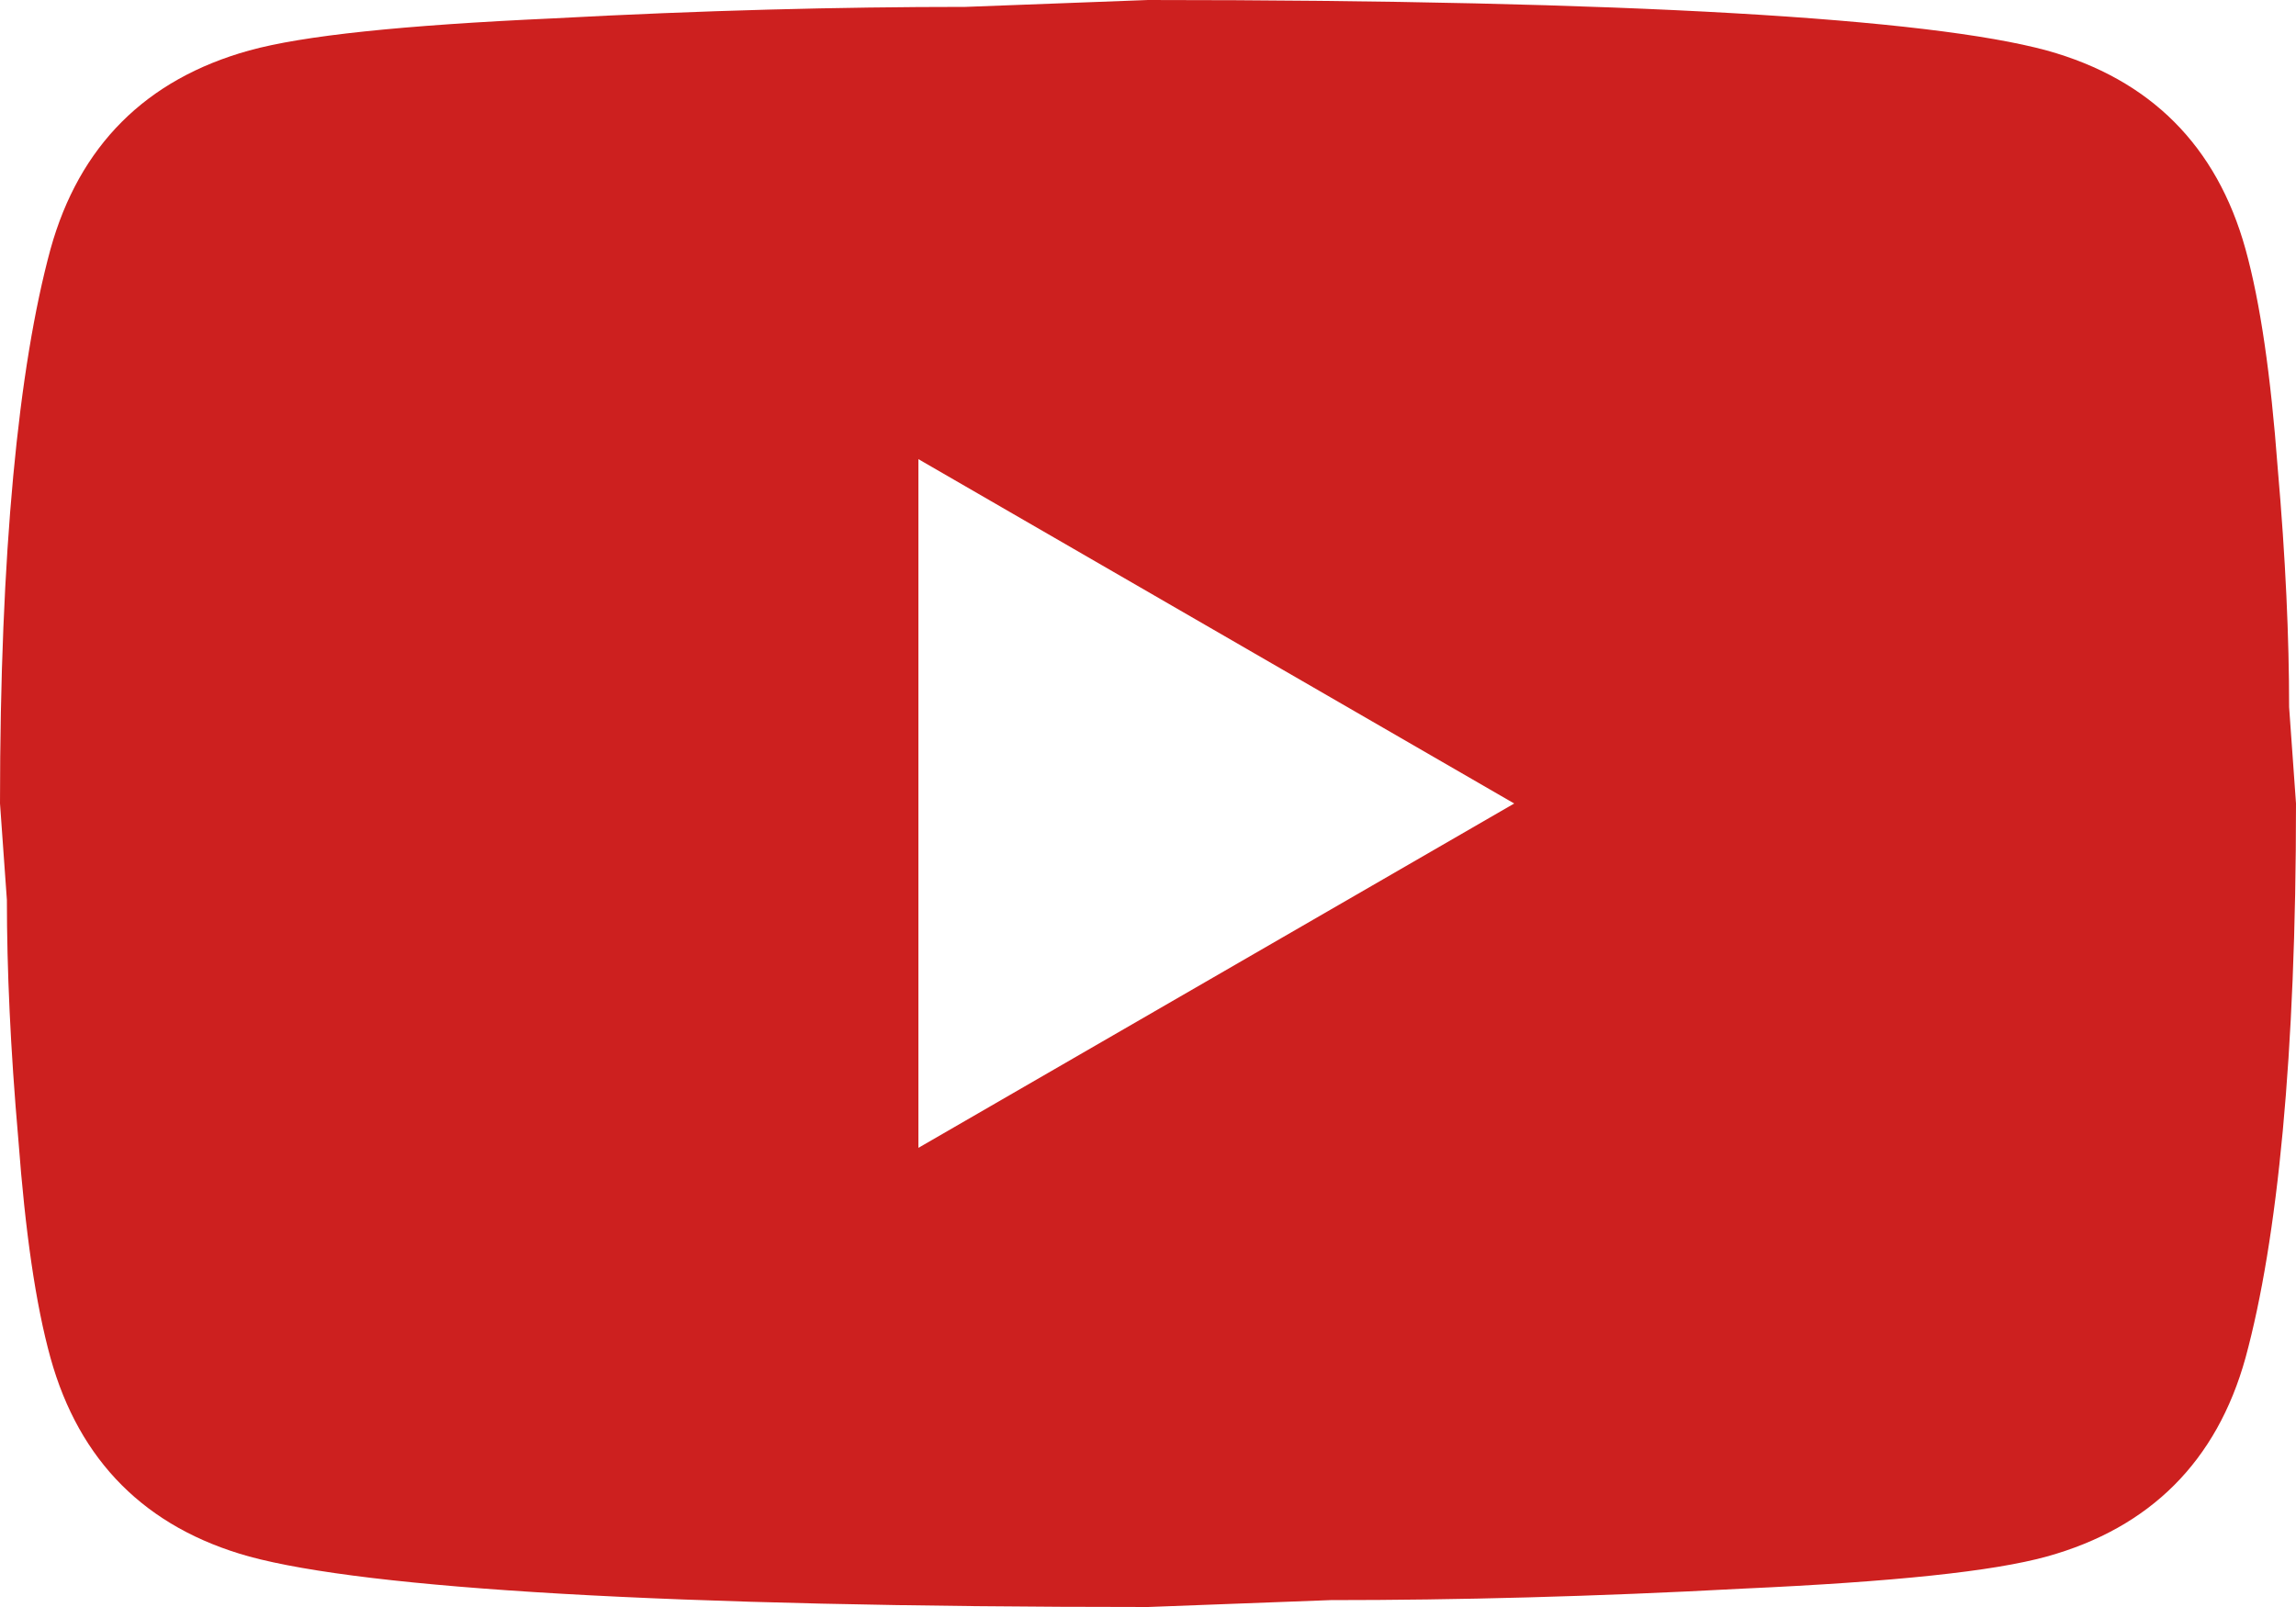
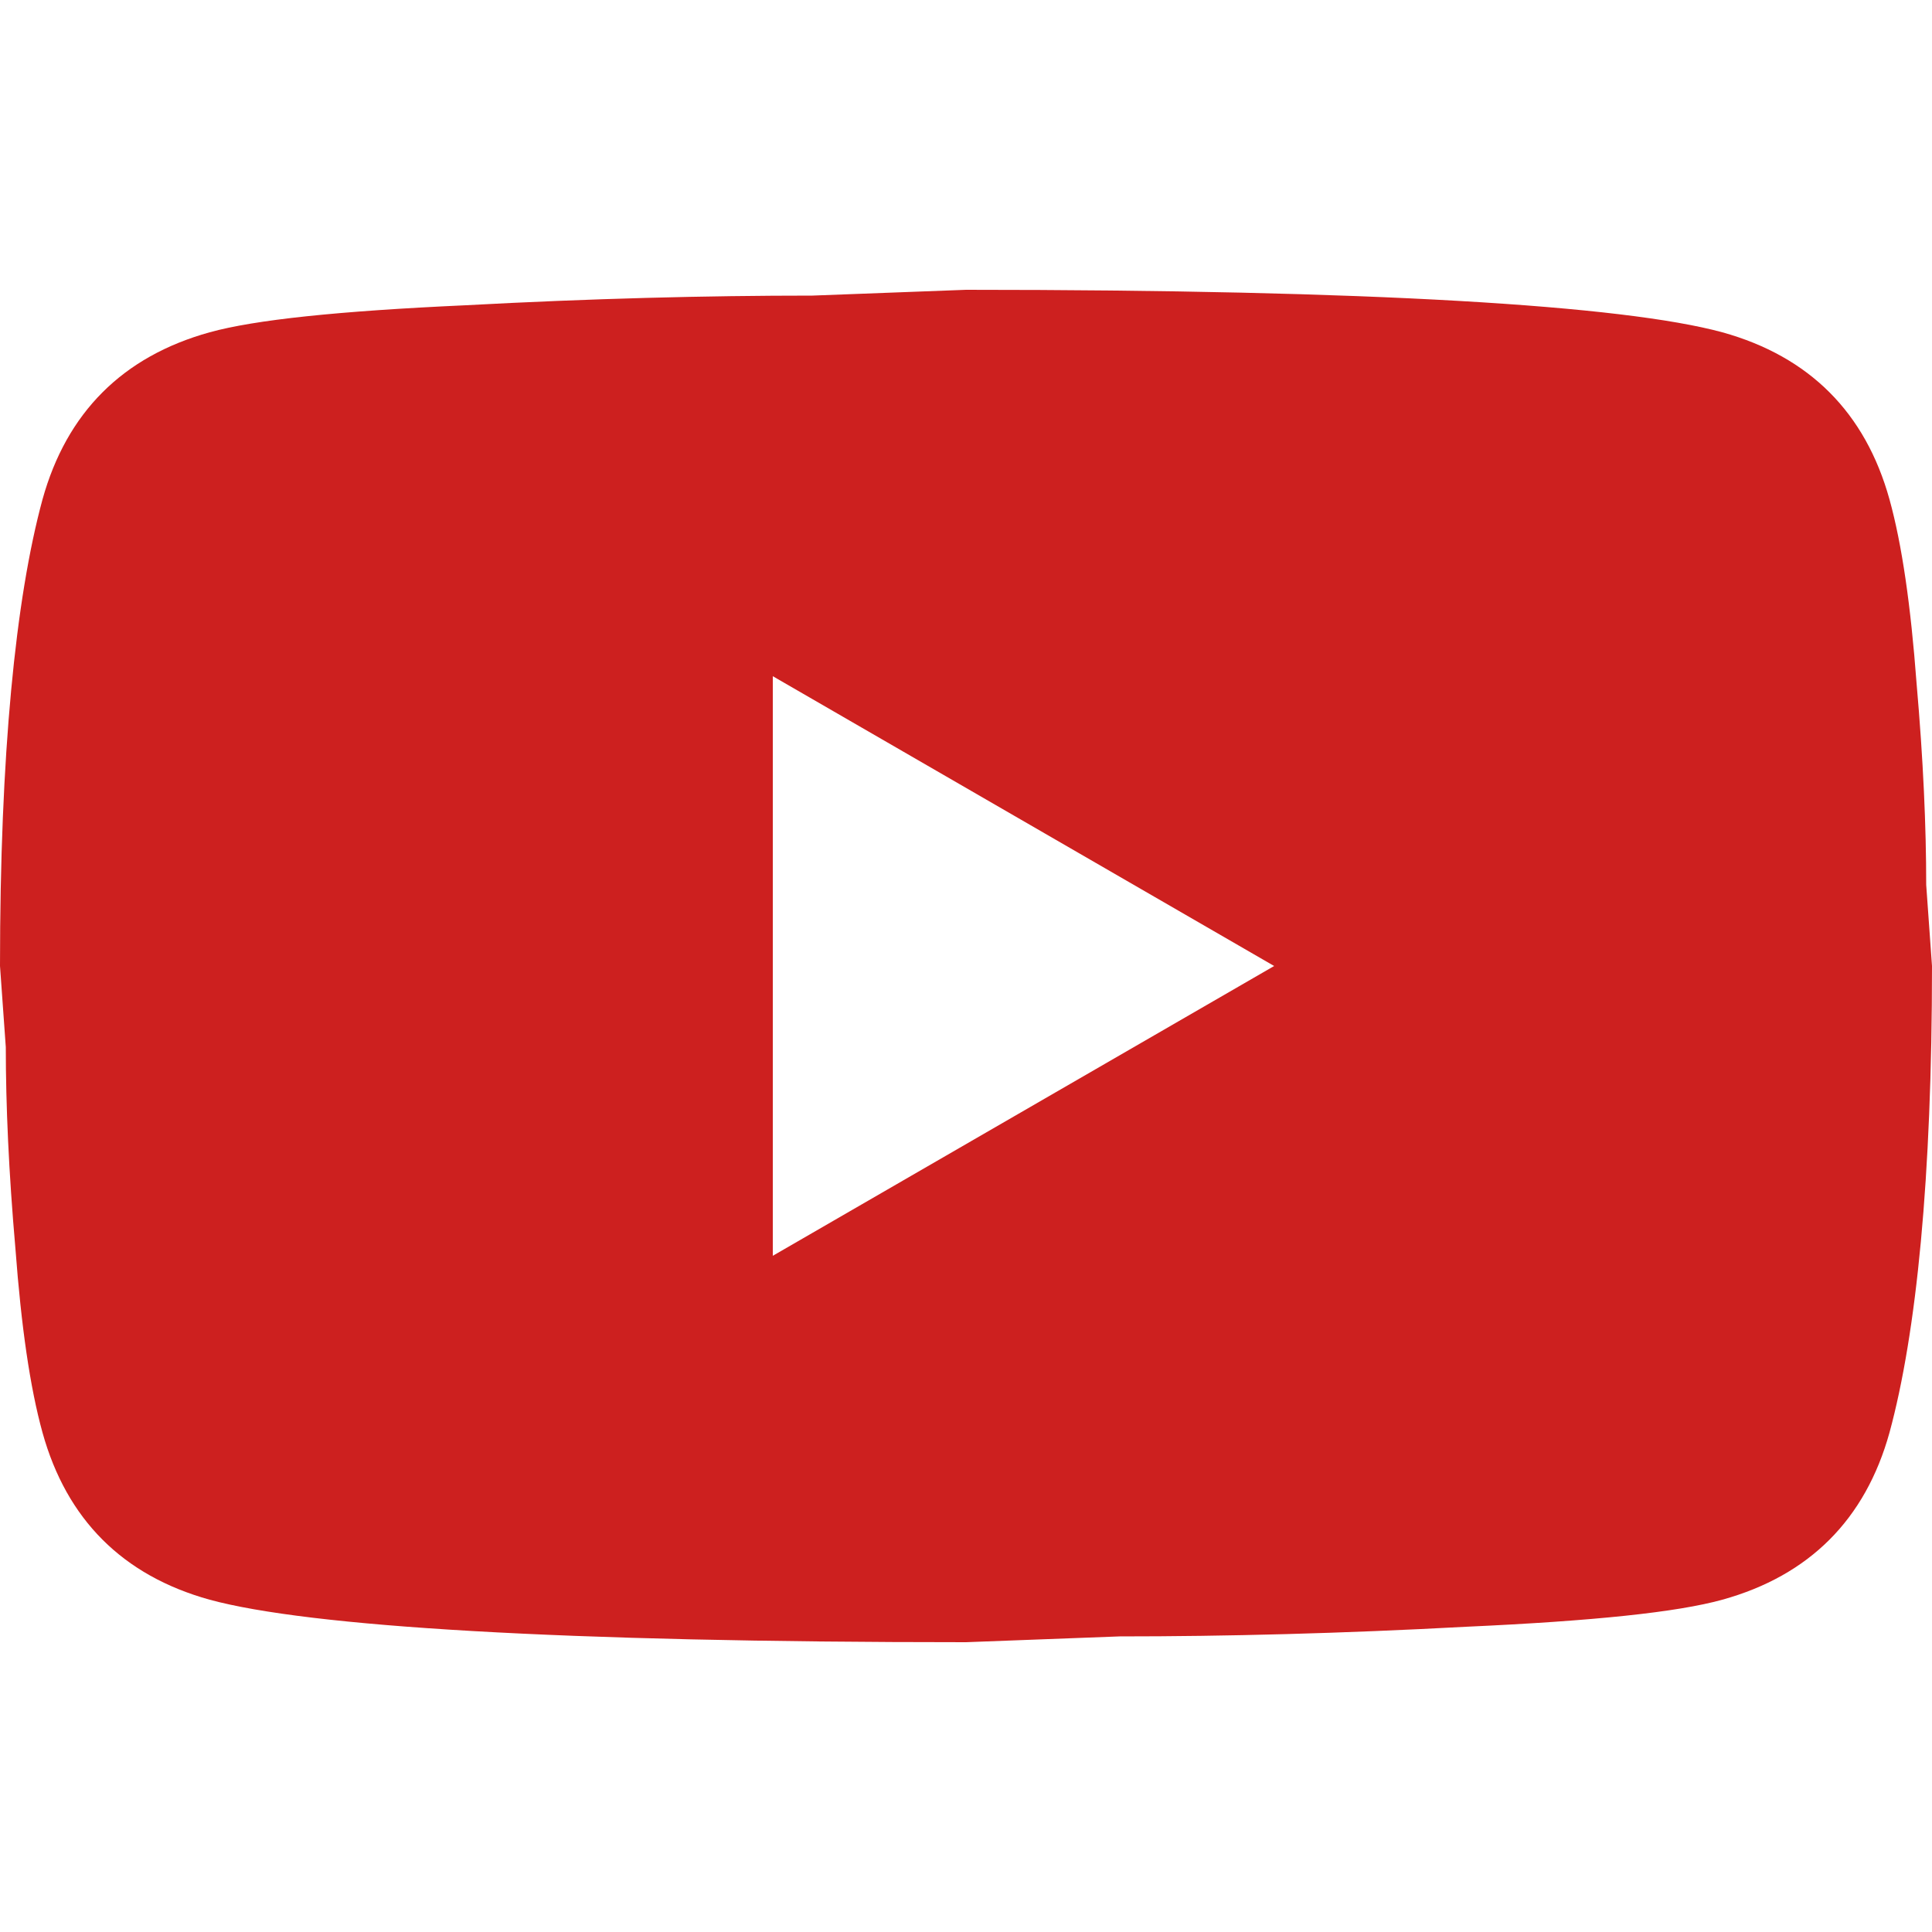
- <svg xmlns="http://www.w3.org/2000/svg" viewBox="349.185 148.964 20 14">
-   <rect x="354.105" y="150.876" width="1em" height="1em" style="fill: rgb(255, 255, 255);" />
+ <svg xmlns="http://www.w3.org/2000/svg" viewBox="349.185 148.964 20 14" width="1em" height="1em">
+   <rect x="354.105" y="150.876" width="10.186" height="9.033" style="fill: rgb(255, 255, 255);" />
  <path d="M 357.185 158.964 L 362.375 155.964 L 357.185 152.964 L 357.185 158.964 M 368.745 151.134 C 368.875 151.604 368.965 152.234 369.025 153.034 C 369.095 153.834 369.125 154.524 369.125 155.124 L 369.185 155.964 C 369.185 158.154 369.025 159.764 368.745 160.794 C 368.495 161.694 367.915 162.274 367.015 162.524 C 366.545 162.654 365.685 162.744 364.365 162.804 C 363.065 162.874 361.875 162.904 360.775 162.904 L 359.185 162.964 C 354.995 162.964 352.385 162.804 351.355 162.524 C 350.455 162.274 349.875 161.694 349.625 160.794 C 349.495 160.324 349.405 159.694 349.345 158.894 C 349.275 158.094 349.245 157.404 349.245 156.804 L 349.185 155.964 C 349.185 153.774 349.345 152.164 349.625 151.134 C 349.875 150.234 350.455 149.654 351.355 149.404 C 351.825 149.274 352.685 149.184 354.005 149.124 C 355.305 149.054 356.495 149.024 357.595 149.024 L 359.185 148.964 C 363.375 148.964 365.985 149.124 367.015 149.404 C 367.915 149.654 368.495 150.234 368.745 151.134 Z" fill="#cd201f" />
</svg>
